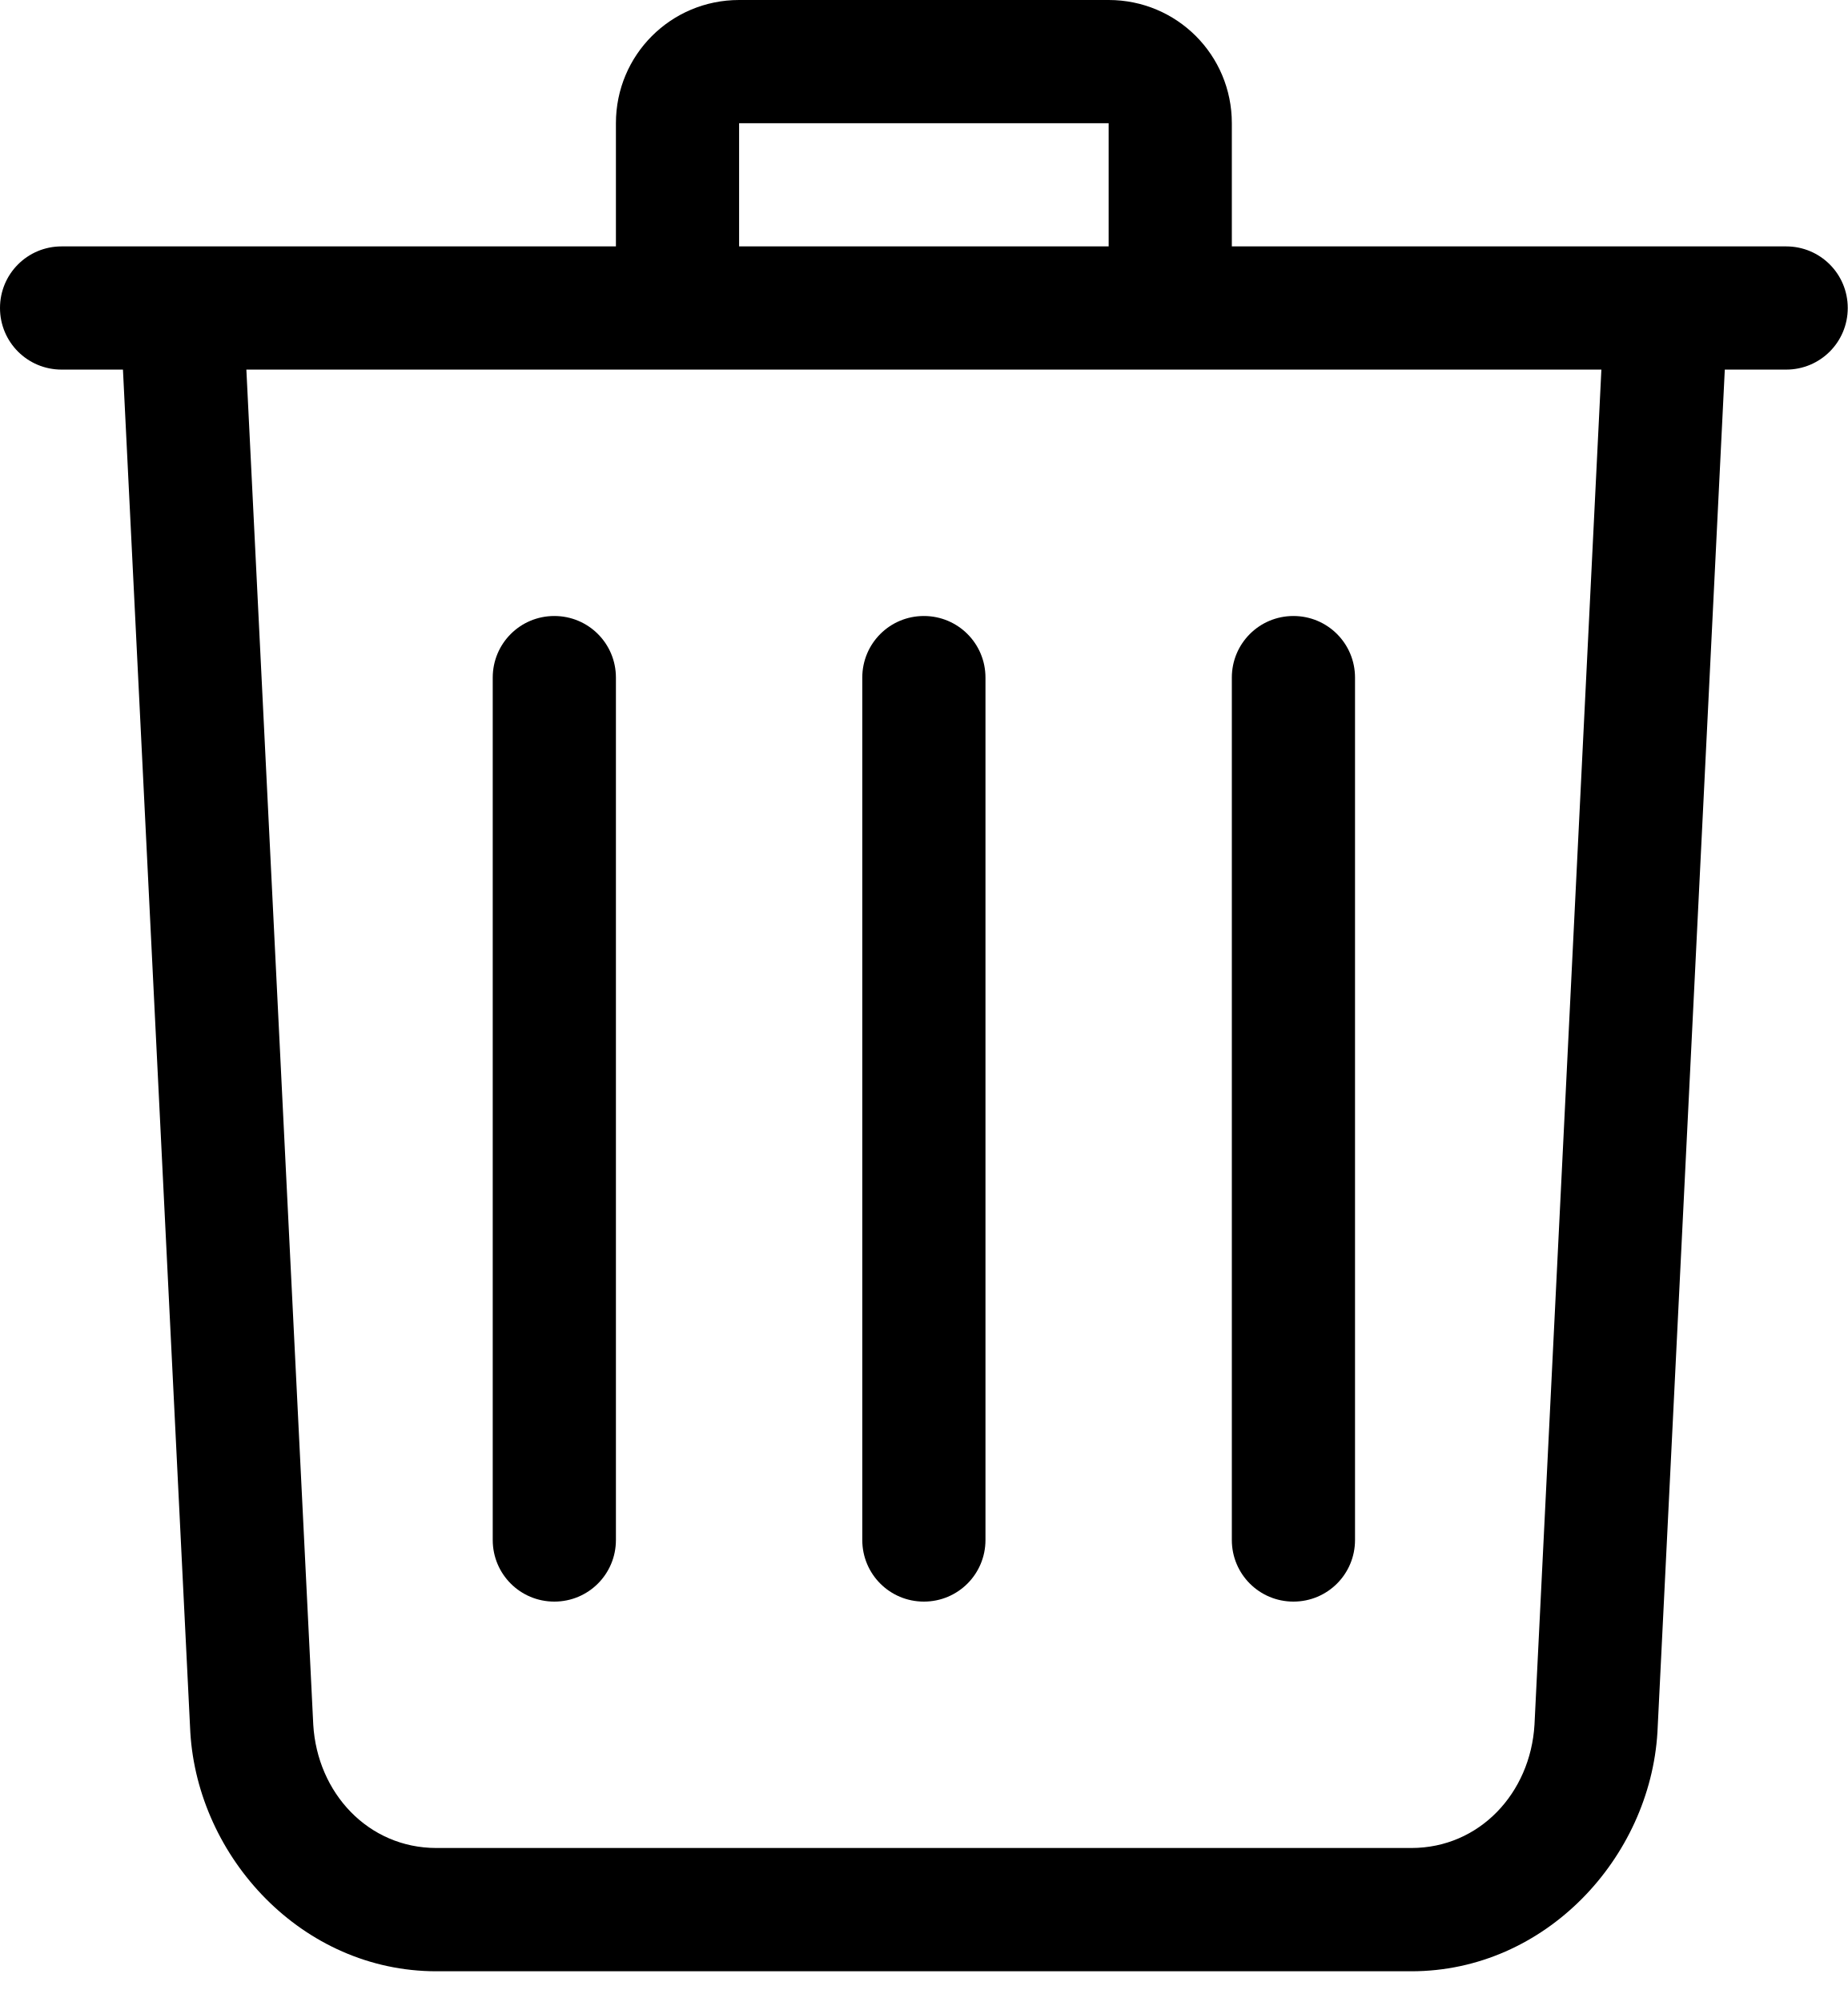
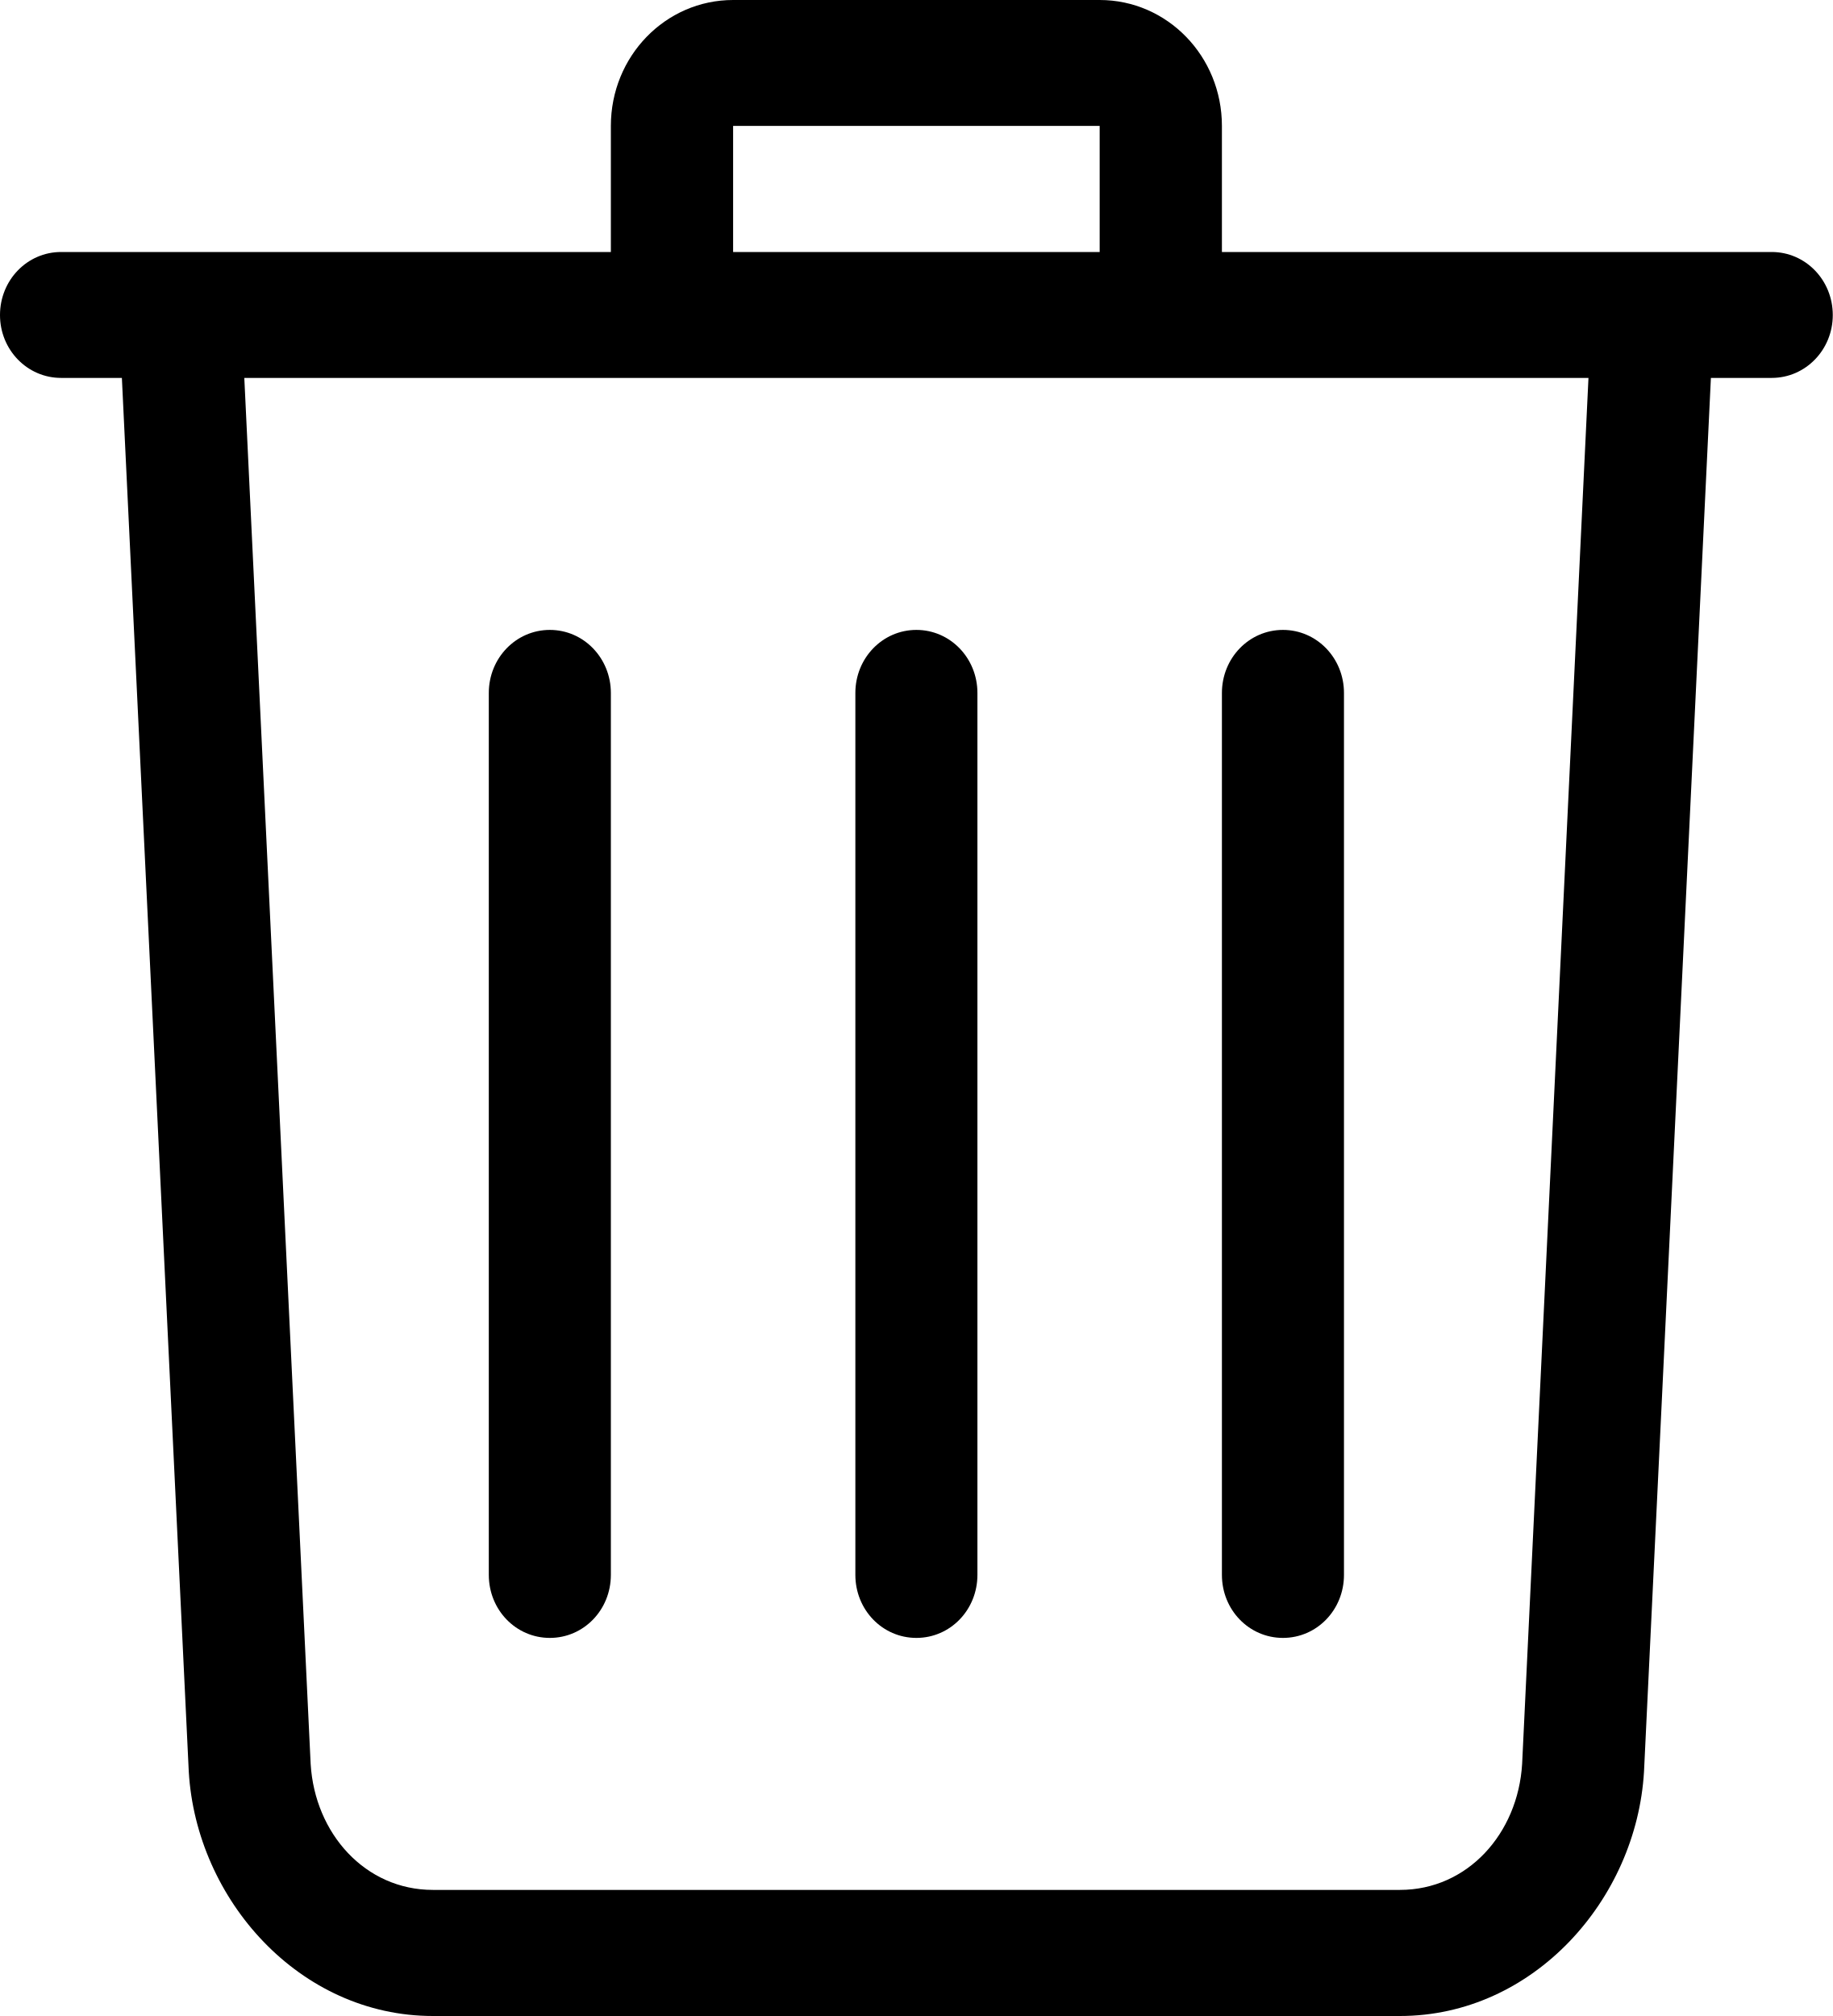
- <svg xmlns="http://www.w3.org/2000/svg" width="24px" height="26px" viewBox="0 0 24 26" version="1.1">
+ <svg xmlns="http://www.w3.org/2000/svg" width="10px" height="11px" viewBox="0 0 10 11" version="1.1">
  <g id="页面-1" stroke="none" stroke-width="1" fill="none" fill-rule="evenodd">
    <g id="user-trash" fill="#000000" fill-rule="nonzero">
-       <path d="M9.6,-7.10544631e-16 C8.714,-7.10544631e-16 8,0.714 8,1.6 L8,3.2 L0.8,3.2 C0.357,3.2 0,3.557 0,4 C0,4.443 0.357,4.8 0.8,4.8 L1.597,4.8 L2.472,22.498 C2.57,24.122 3.922,25.601 5.669,25.601 L18.331,25.601 C20.078,25.601 21.43,24.123 21.528,22.498 L22.403,4.8 L23.2,4.8 C23.643,4.8 24,4.443 24,4 C24,3.557 23.643,3.2 23.2,3.2 L16,3.2 L16,1.6 C16,0.714 15.286,-7.10544631e-16 14.4,-7.10544631e-16 L9.6,-7.10544631e-16 L9.6,-7.10544631e-16 Z M9.6,1.6 L14.4,1.6 L14.4,3.2 L9.6,3.2 L9.6,1.6 Z M3.2,4.8 L20.8,4.8 L19.931,22.4 C19.878,23.285 19.218,24 18.331,24 L5.669,24 C4.782,24 4.122,23.285 4.069,22.4 L3.2,4.8 L3.2,4.8 Z M7.2,8 C6.757,8 6.4,8.357 6.4,8.8 L6.4,20 C6.4,20.443 6.757,20.8 7.2,20.8 C7.643,20.8 8,20.443 8,20 L8,8.8 C8,8.357 7.643,8 7.2,8 Z M12,8 C11.557,8 11.2,8.357 11.2,8.8 L11.2,20 C11.2,20.443 11.557,20.8 12,20.8 C12.443,20.8 12.8,20.443 12.8,20 L12.8,8.8 C12.8,8.357 12.443,8 12,8 Z M16.8,8 C16.357,8 16,8.357 16,8.8 L16,20 C16,20.443 16.357,20.8 16.8,20.8 C17.243,20.8 17.6,20.443 17.6,20 L17.6,8.8 C17.6,8.357 17.243,8 16.8,8 Z" id="形状" />
+       <path d="M4,0 C3.631,0 3.333,0.307 3.333,0.687 L3.333,1.375 L0.333,1.375 C0.149,1.375 0,1.528 0,1.719 C0,1.909 0.149,2.062 0.333,2.062 L0.665,2.062 L1.03,9.667 C1.071,10.365 1.634,11 2.362,11 L7.638,11 C8.366,11 8.929,10.365 8.97,9.667 L9.335,2.062 L9.667,2.062 C9.851,2.062 10,1.909 10,1.719 C10,1.528 9.851,1.375 9.667,1.375 L6.667,1.375 L6.667,0.687 C6.667,0.307 6.369,0 6,0 L4,0 L4,0 Z M4,0.687 L6,0.687 L6,1.375 L4,1.375 L4,0.687 Z M1.333,2.062 L8.667,2.062 L8.305,9.625 C8.282,10.005 8.007,10.312 7.638,10.312 L2.362,10.312 C1.993,10.312 1.718,10.005 1.695,9.625 L1.333,2.062 L1.333,2.062 Z M3,3.437 C2.815,3.437 2.667,3.591 2.667,3.781 L2.667,8.593 C2.667,8.784 2.815,8.937 3,8.937 C3.185,8.937 3.333,8.784 3.333,8.593 L3.333,3.781 C3.333,3.591 3.185,3.437 3,3.437 Z M5,3.437 C4.815,3.437 4.667,3.591 4.667,3.781 L4.667,8.593 C4.667,8.784 4.815,8.937 5,8.937 C5.185,8.937 5.333,8.784 5.333,8.593 L5.333,3.781 C5.333,3.591 5.185,3.437 5,3.437 Z M7,3.437 C6.815,3.437 6.667,3.591 6.667,3.781 L6.667,8.593 C6.667,8.784 6.815,8.937 7,8.937 C7.185,8.937 7.333,8.784 7.333,8.593 L7.333,3.781 C7.333,3.591 7.185,3.437 7,3.437 Z" id="形状" />
    </g>
  </g>
</svg>
